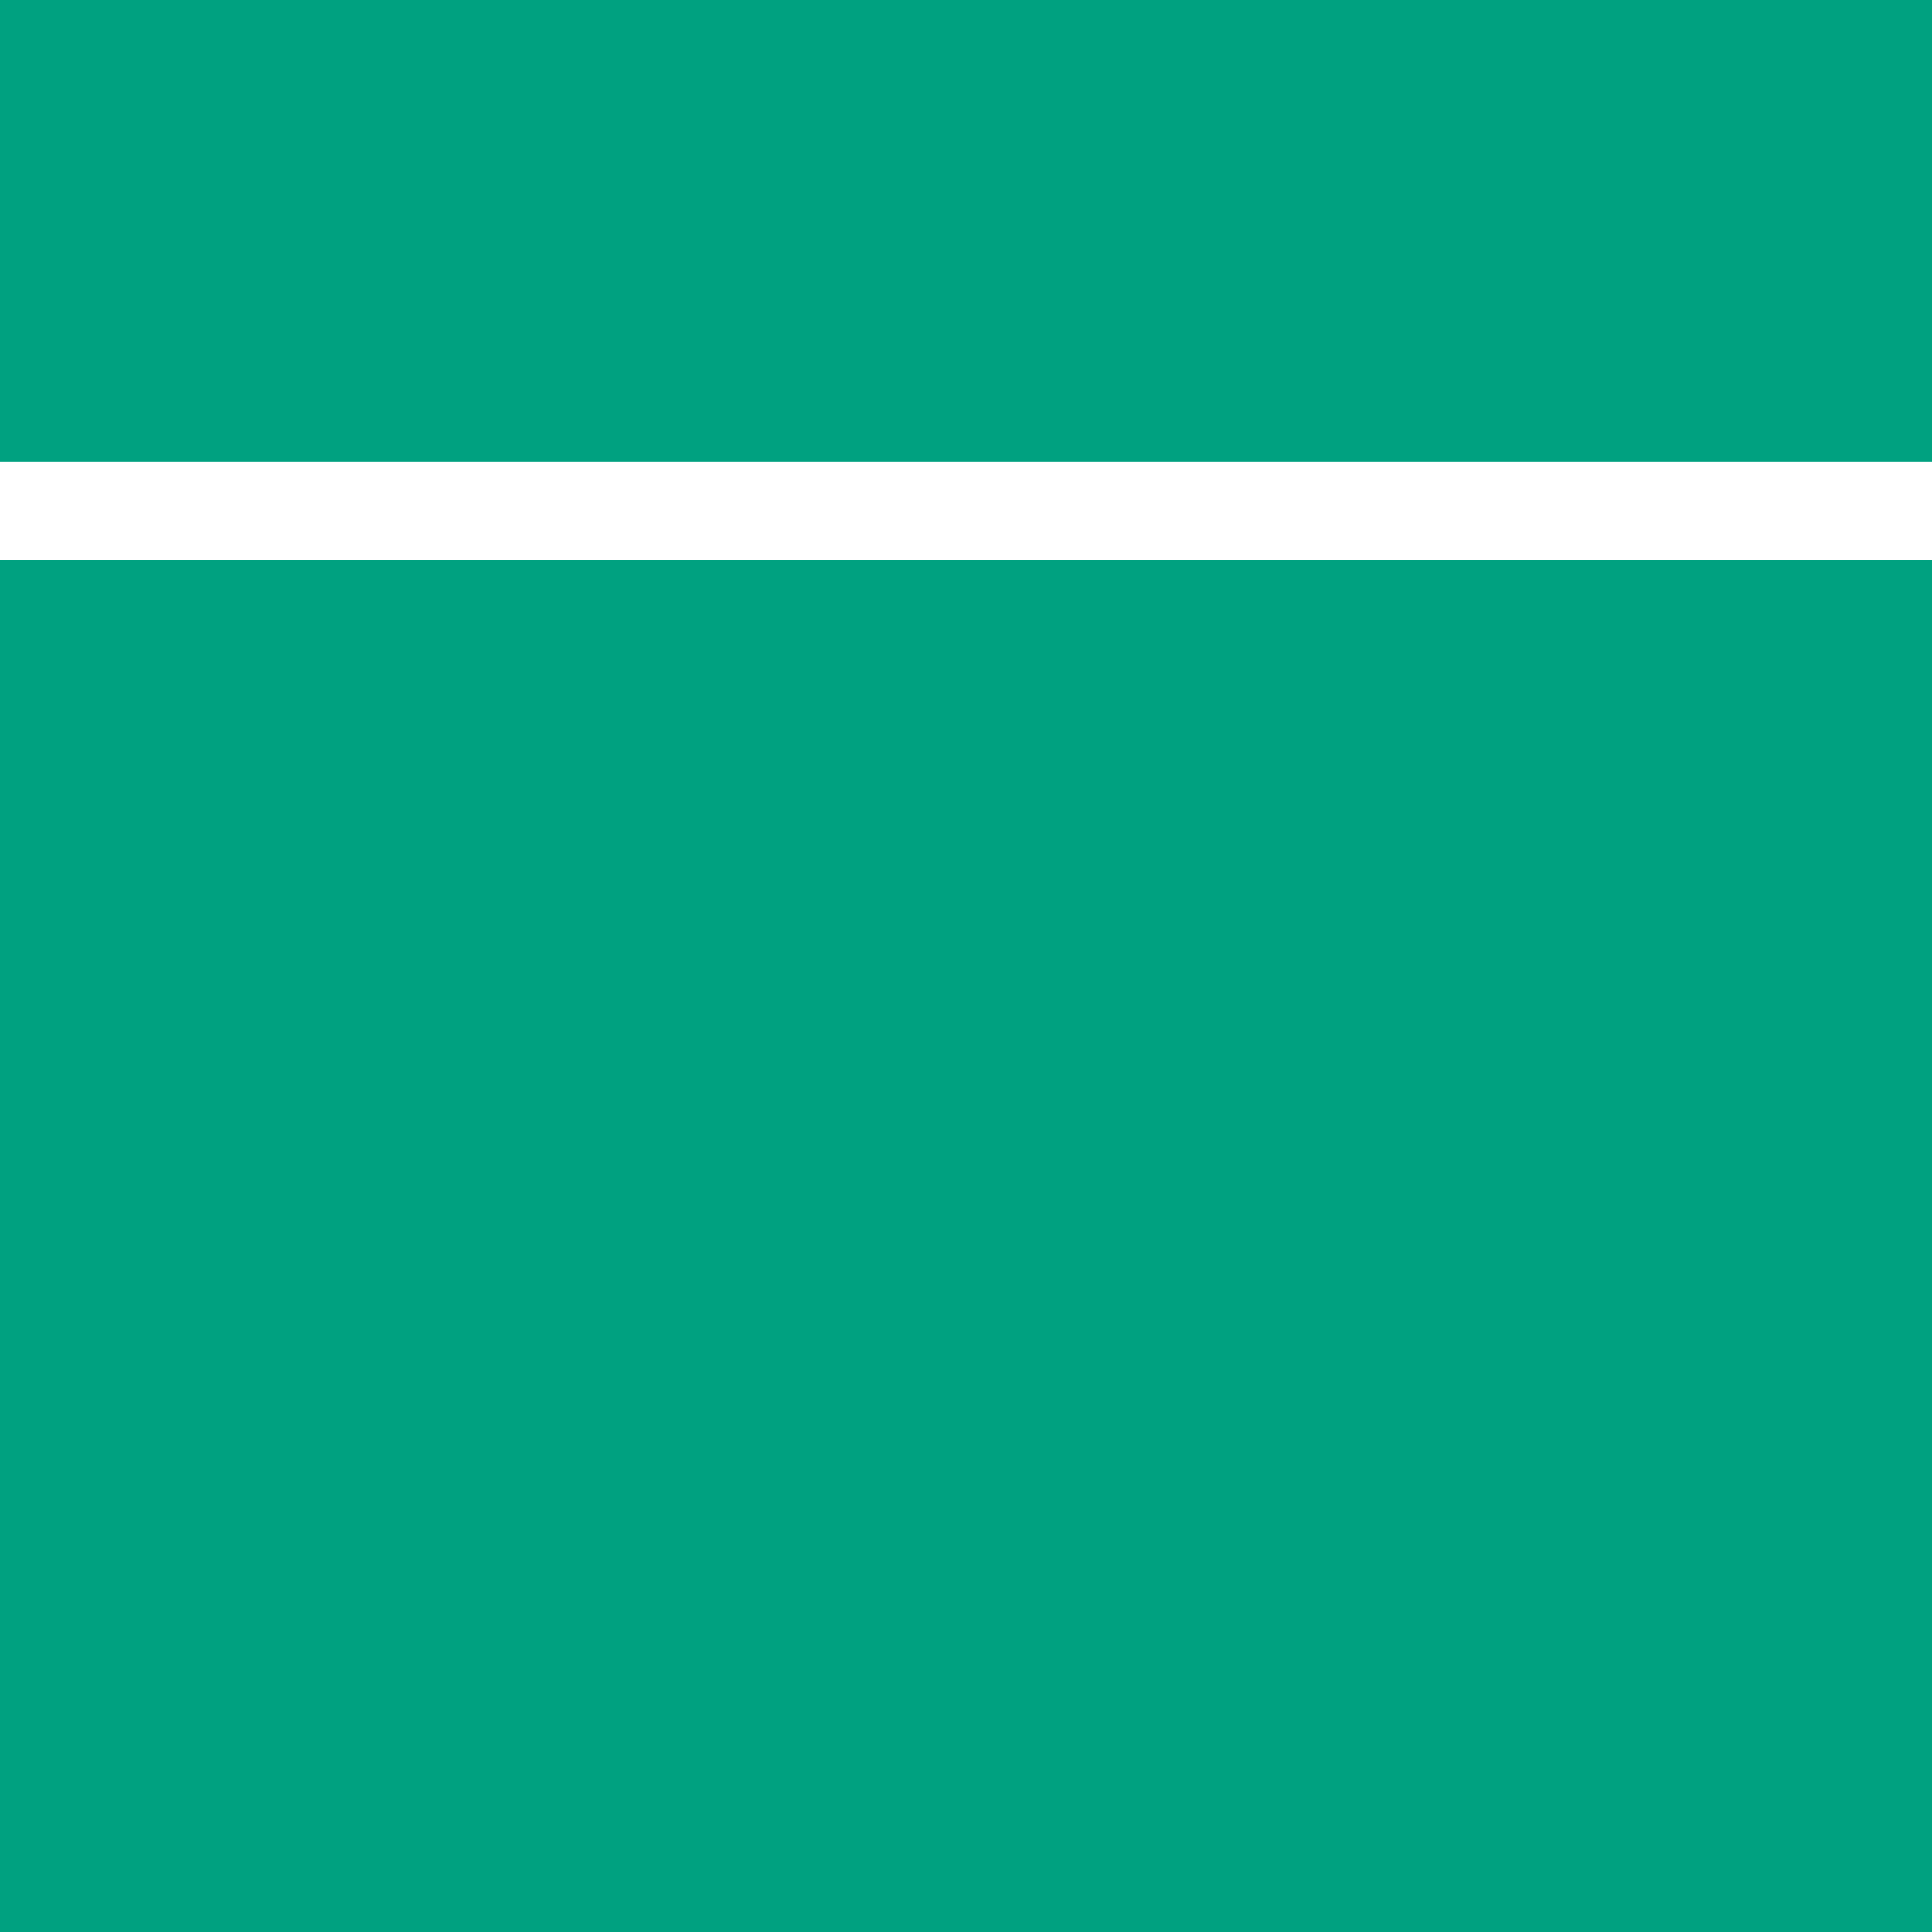
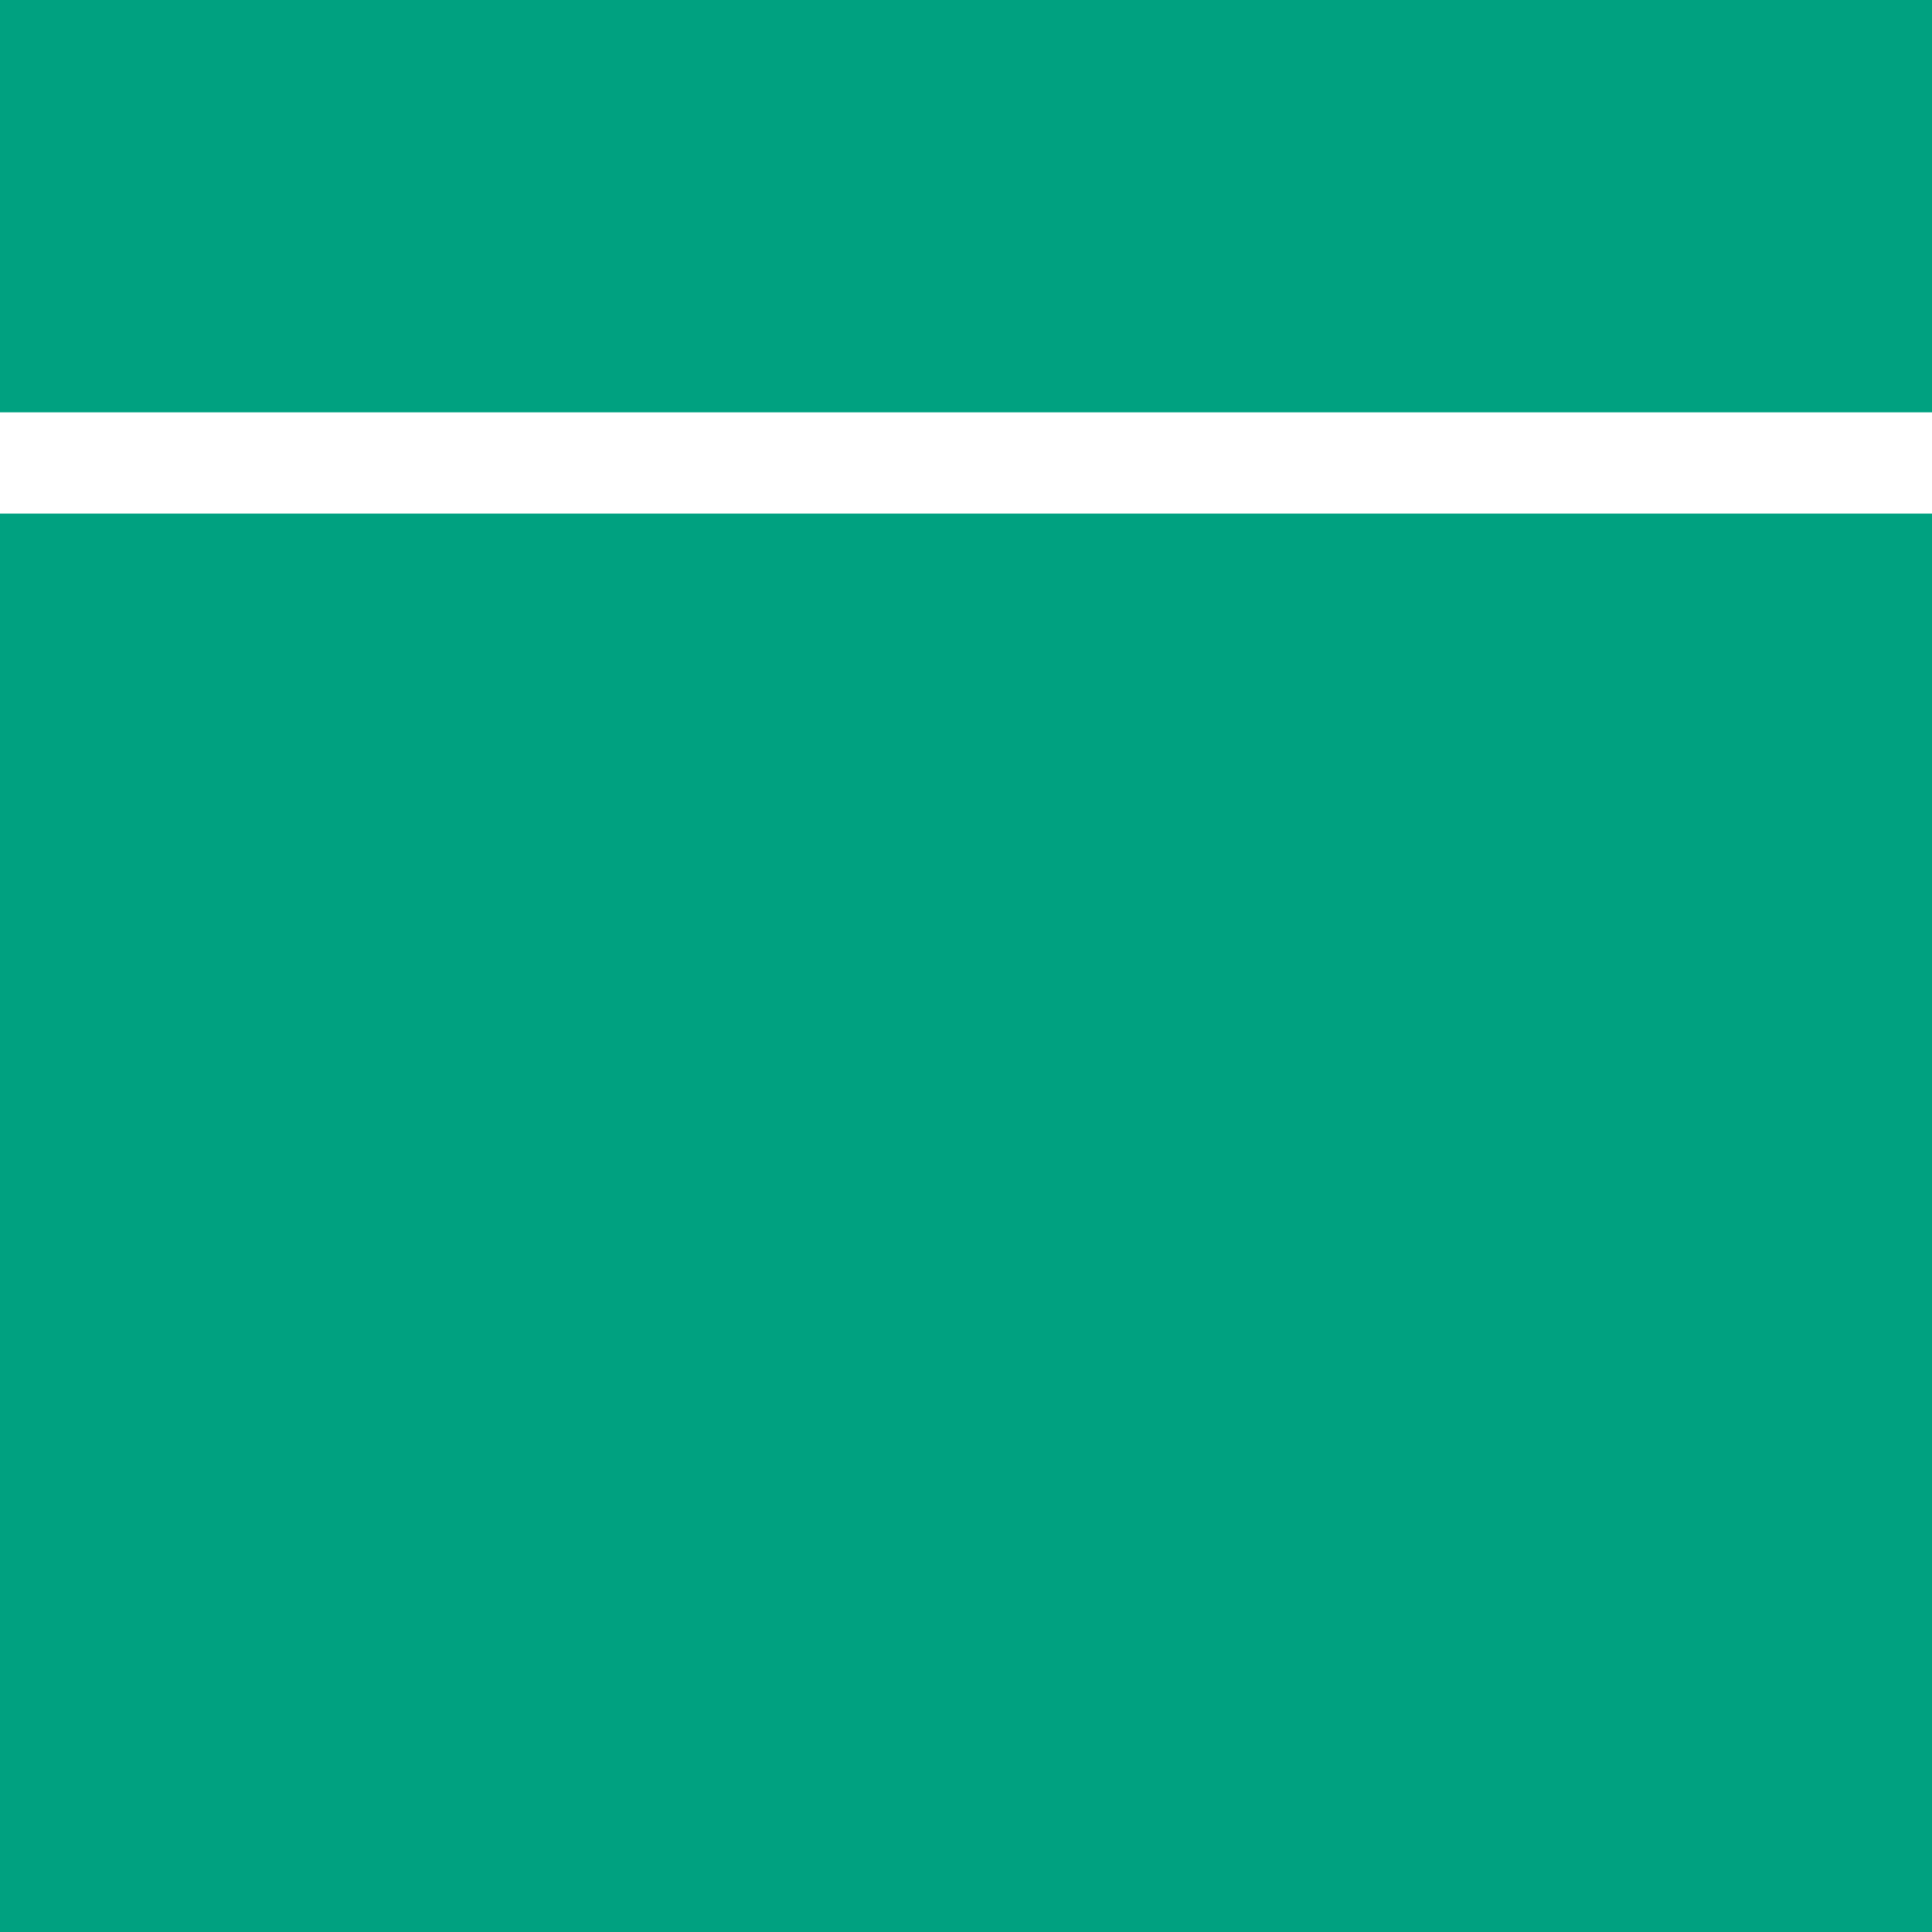
<svg xmlns="http://www.w3.org/2000/svg" width="276" height="276" viewBox="0 0 276 276" fill="none">
-   <path d="M160 80L-1.71349e-05 80L-8.56744e-06 178L-7.69828e-06 187.942L0 276L276 276L276 80L175 80L160 80Z" fill="#00A180" />
-   <path d="M160 8.90054e-06L-5.7699e-06 2.28882e-05L-2.88495e-06 33L-2.59228e-06 36.348L0 66L276 66L276 -1.2405e-06L175 7.5892e-06L160 8.90054e-06Z" fill="#00A180" />
+   <path d="M0 58.908H276V1.52588e-05H0V58.908Z" fill="#00A180" />
+   <path d="M0 276H276V73.37H0V276Z" fill="#00A180" />
</svg>
